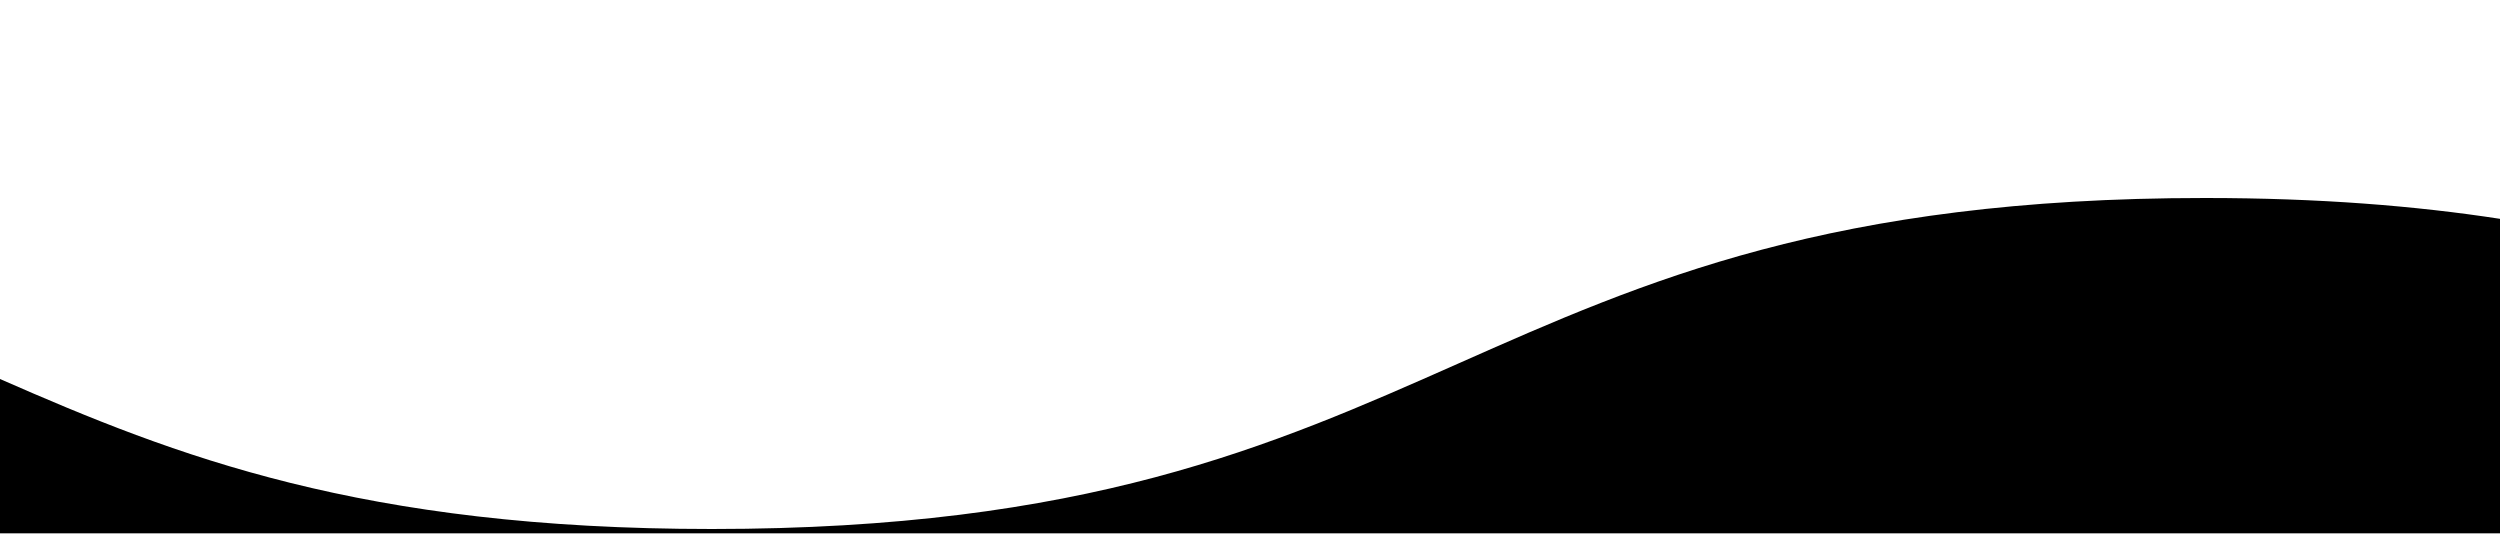
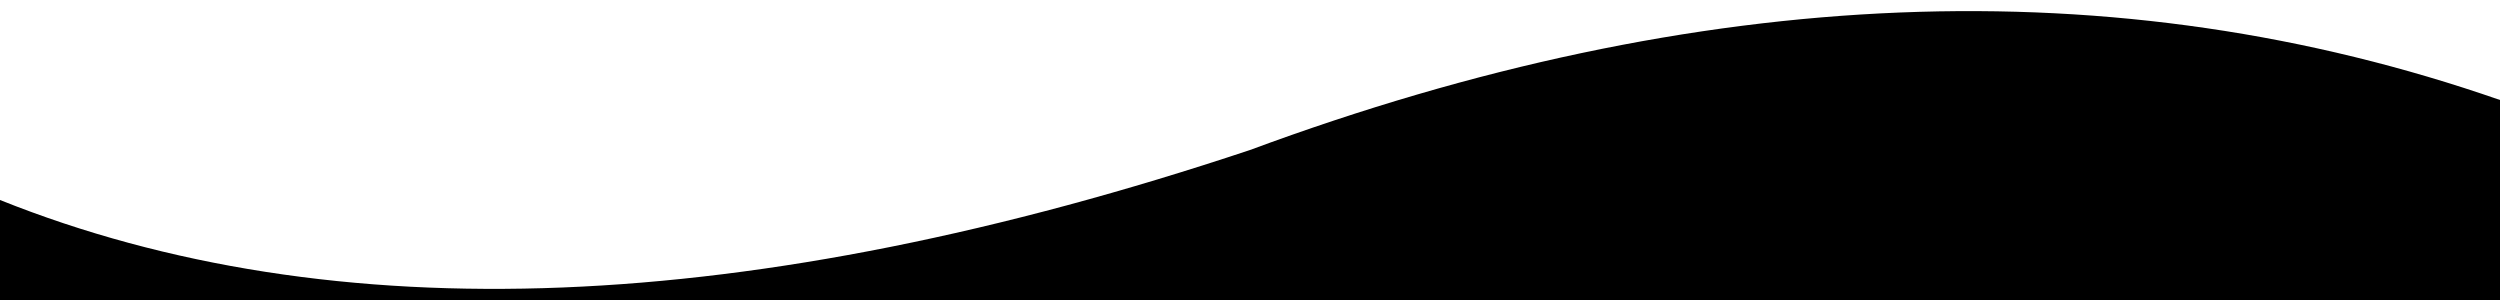
- <svg xmlns="http://www.w3.org/2000/svg" enable-background="new 0 0 1500 320" preserveAspectRatio="none" viewBox="0 0 1500 320">
-   <path d="m1500 131.3c-50.7-7.8-108.6-12.5-177-12.5-448 0-448 198.6-895.9 198.6-210.1 0-321.6-43.7-427.1-90v92.6h1500z" />
+ <svg xmlns="http://www.w3.org/2000/svg" enable-background="new 0 0 1000 120" preserveAspectRatio="none" viewBox="0 0 1000 120">
+   <path d="M 0 80 Q 200 160 500 60 Q 770 -40 1000 40 L 1000 120 L 0 120 Z" />
</svg>
